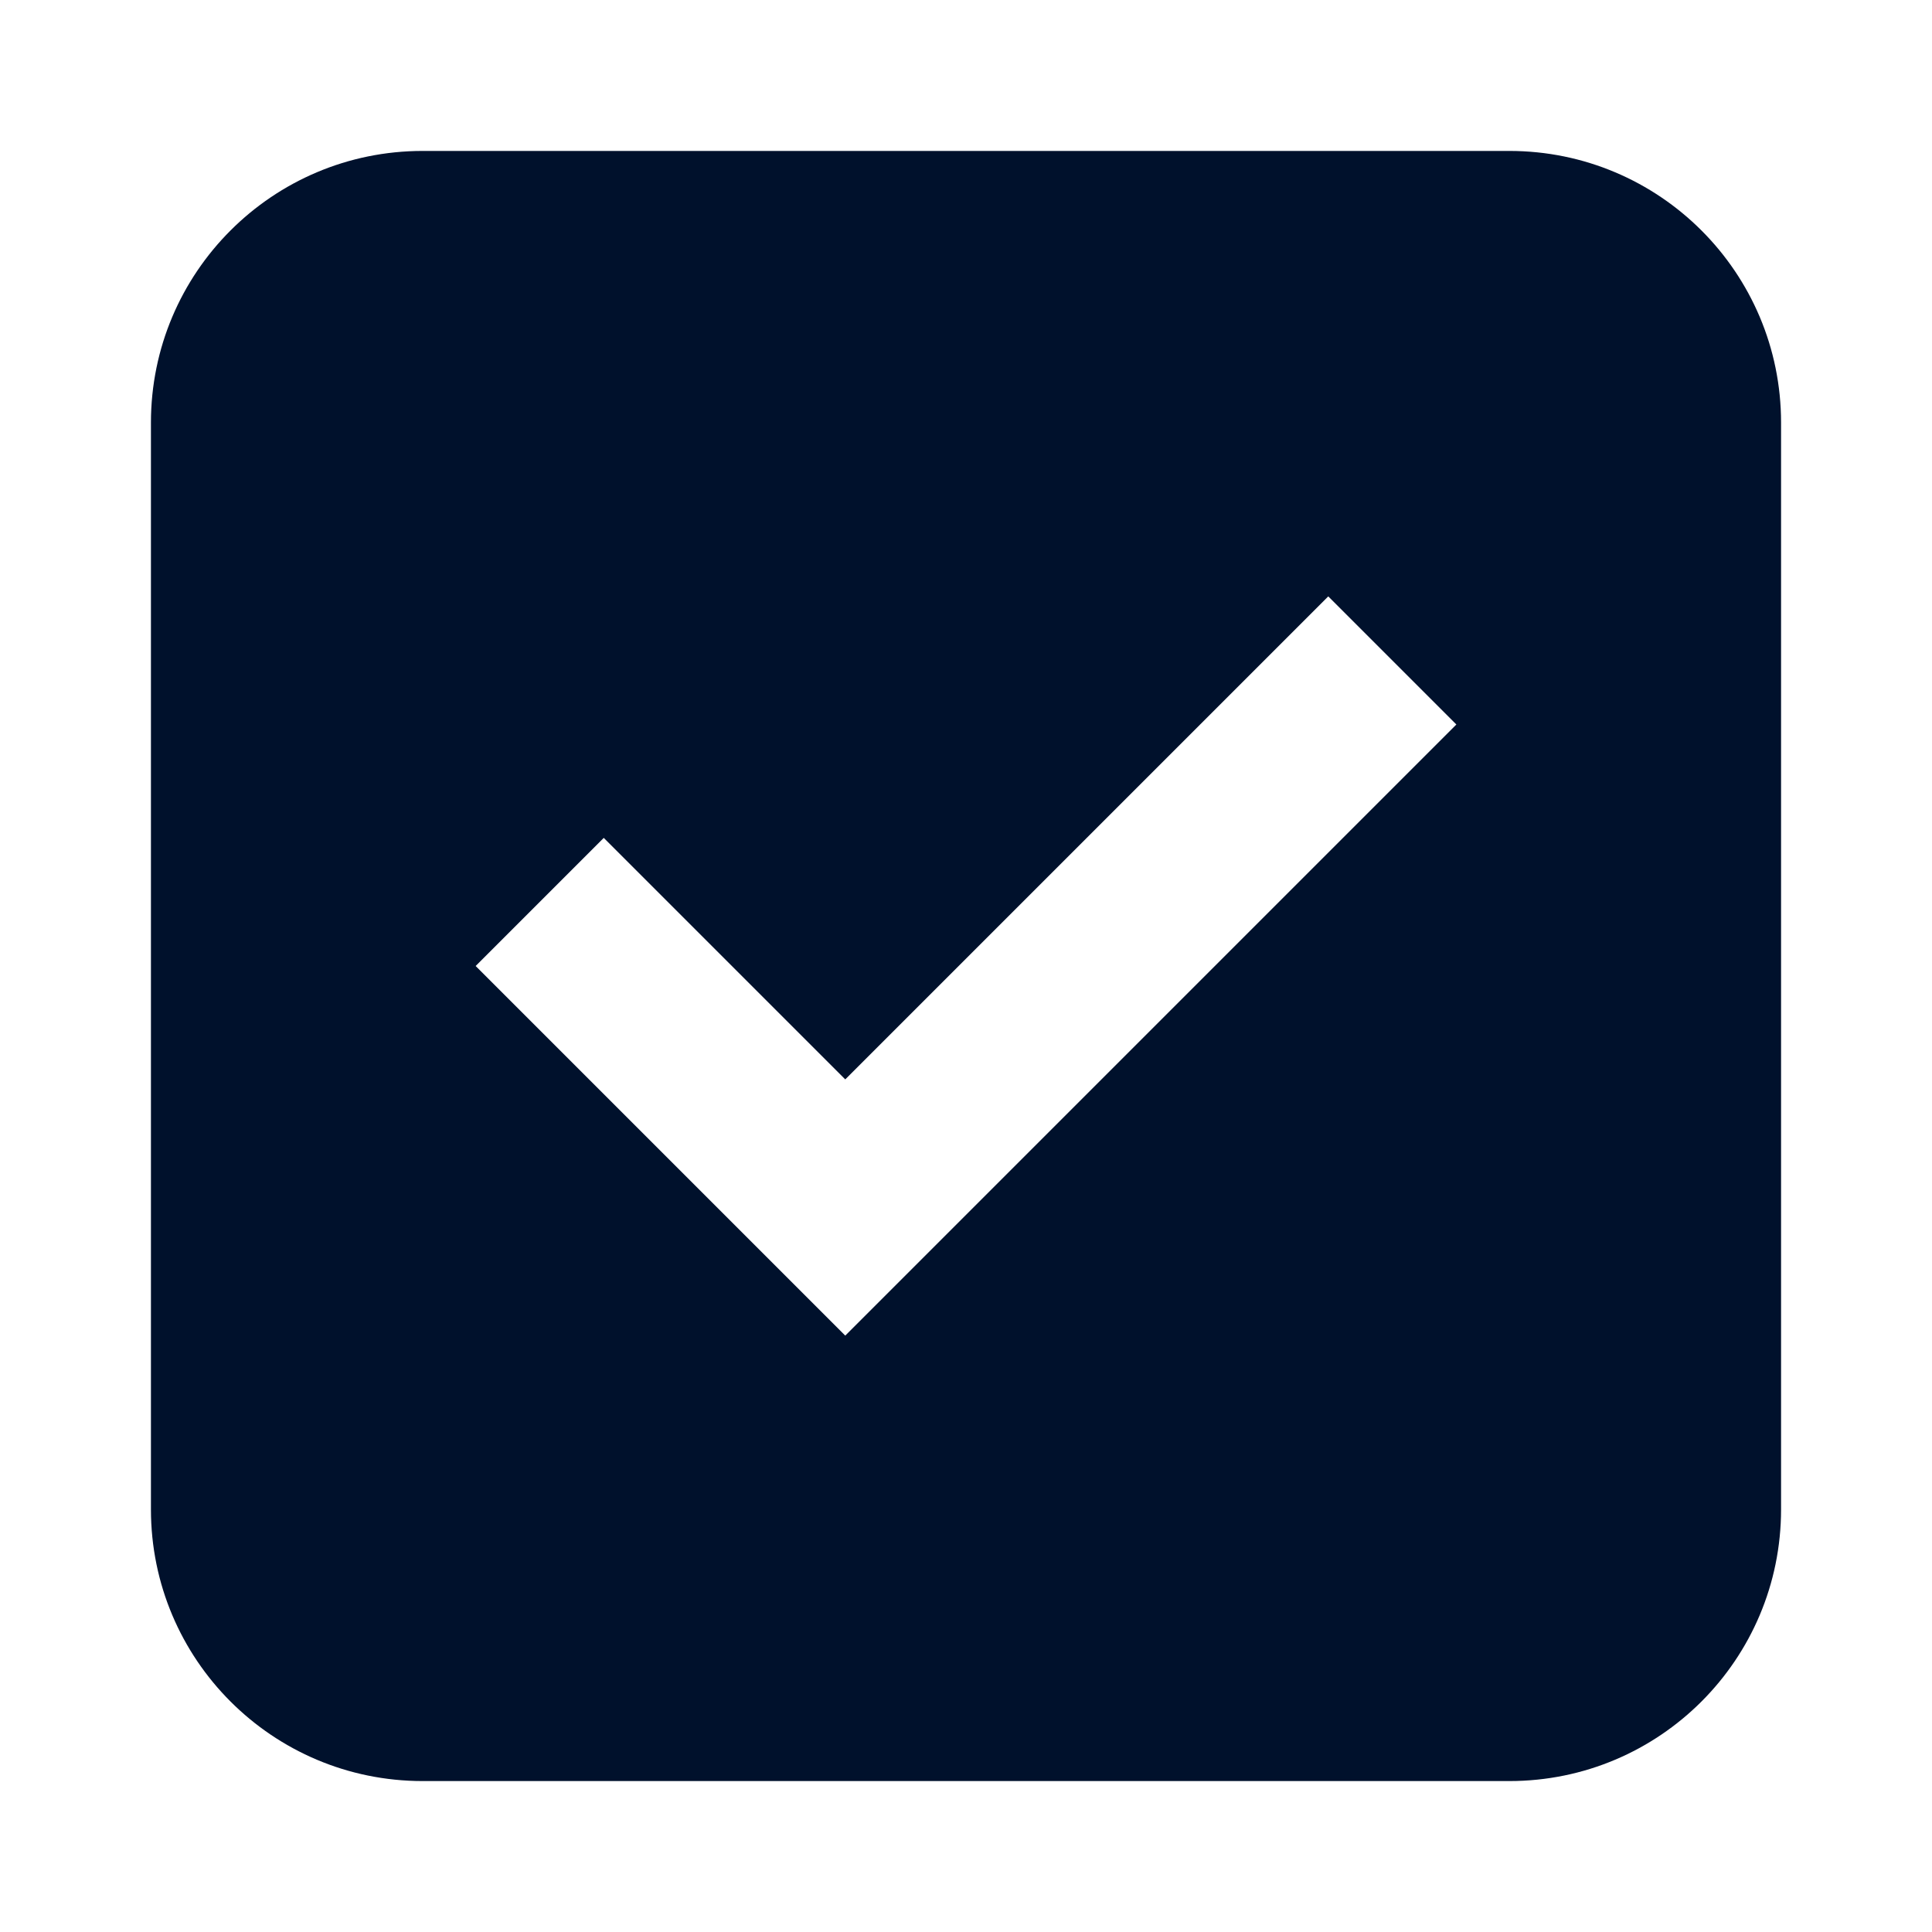
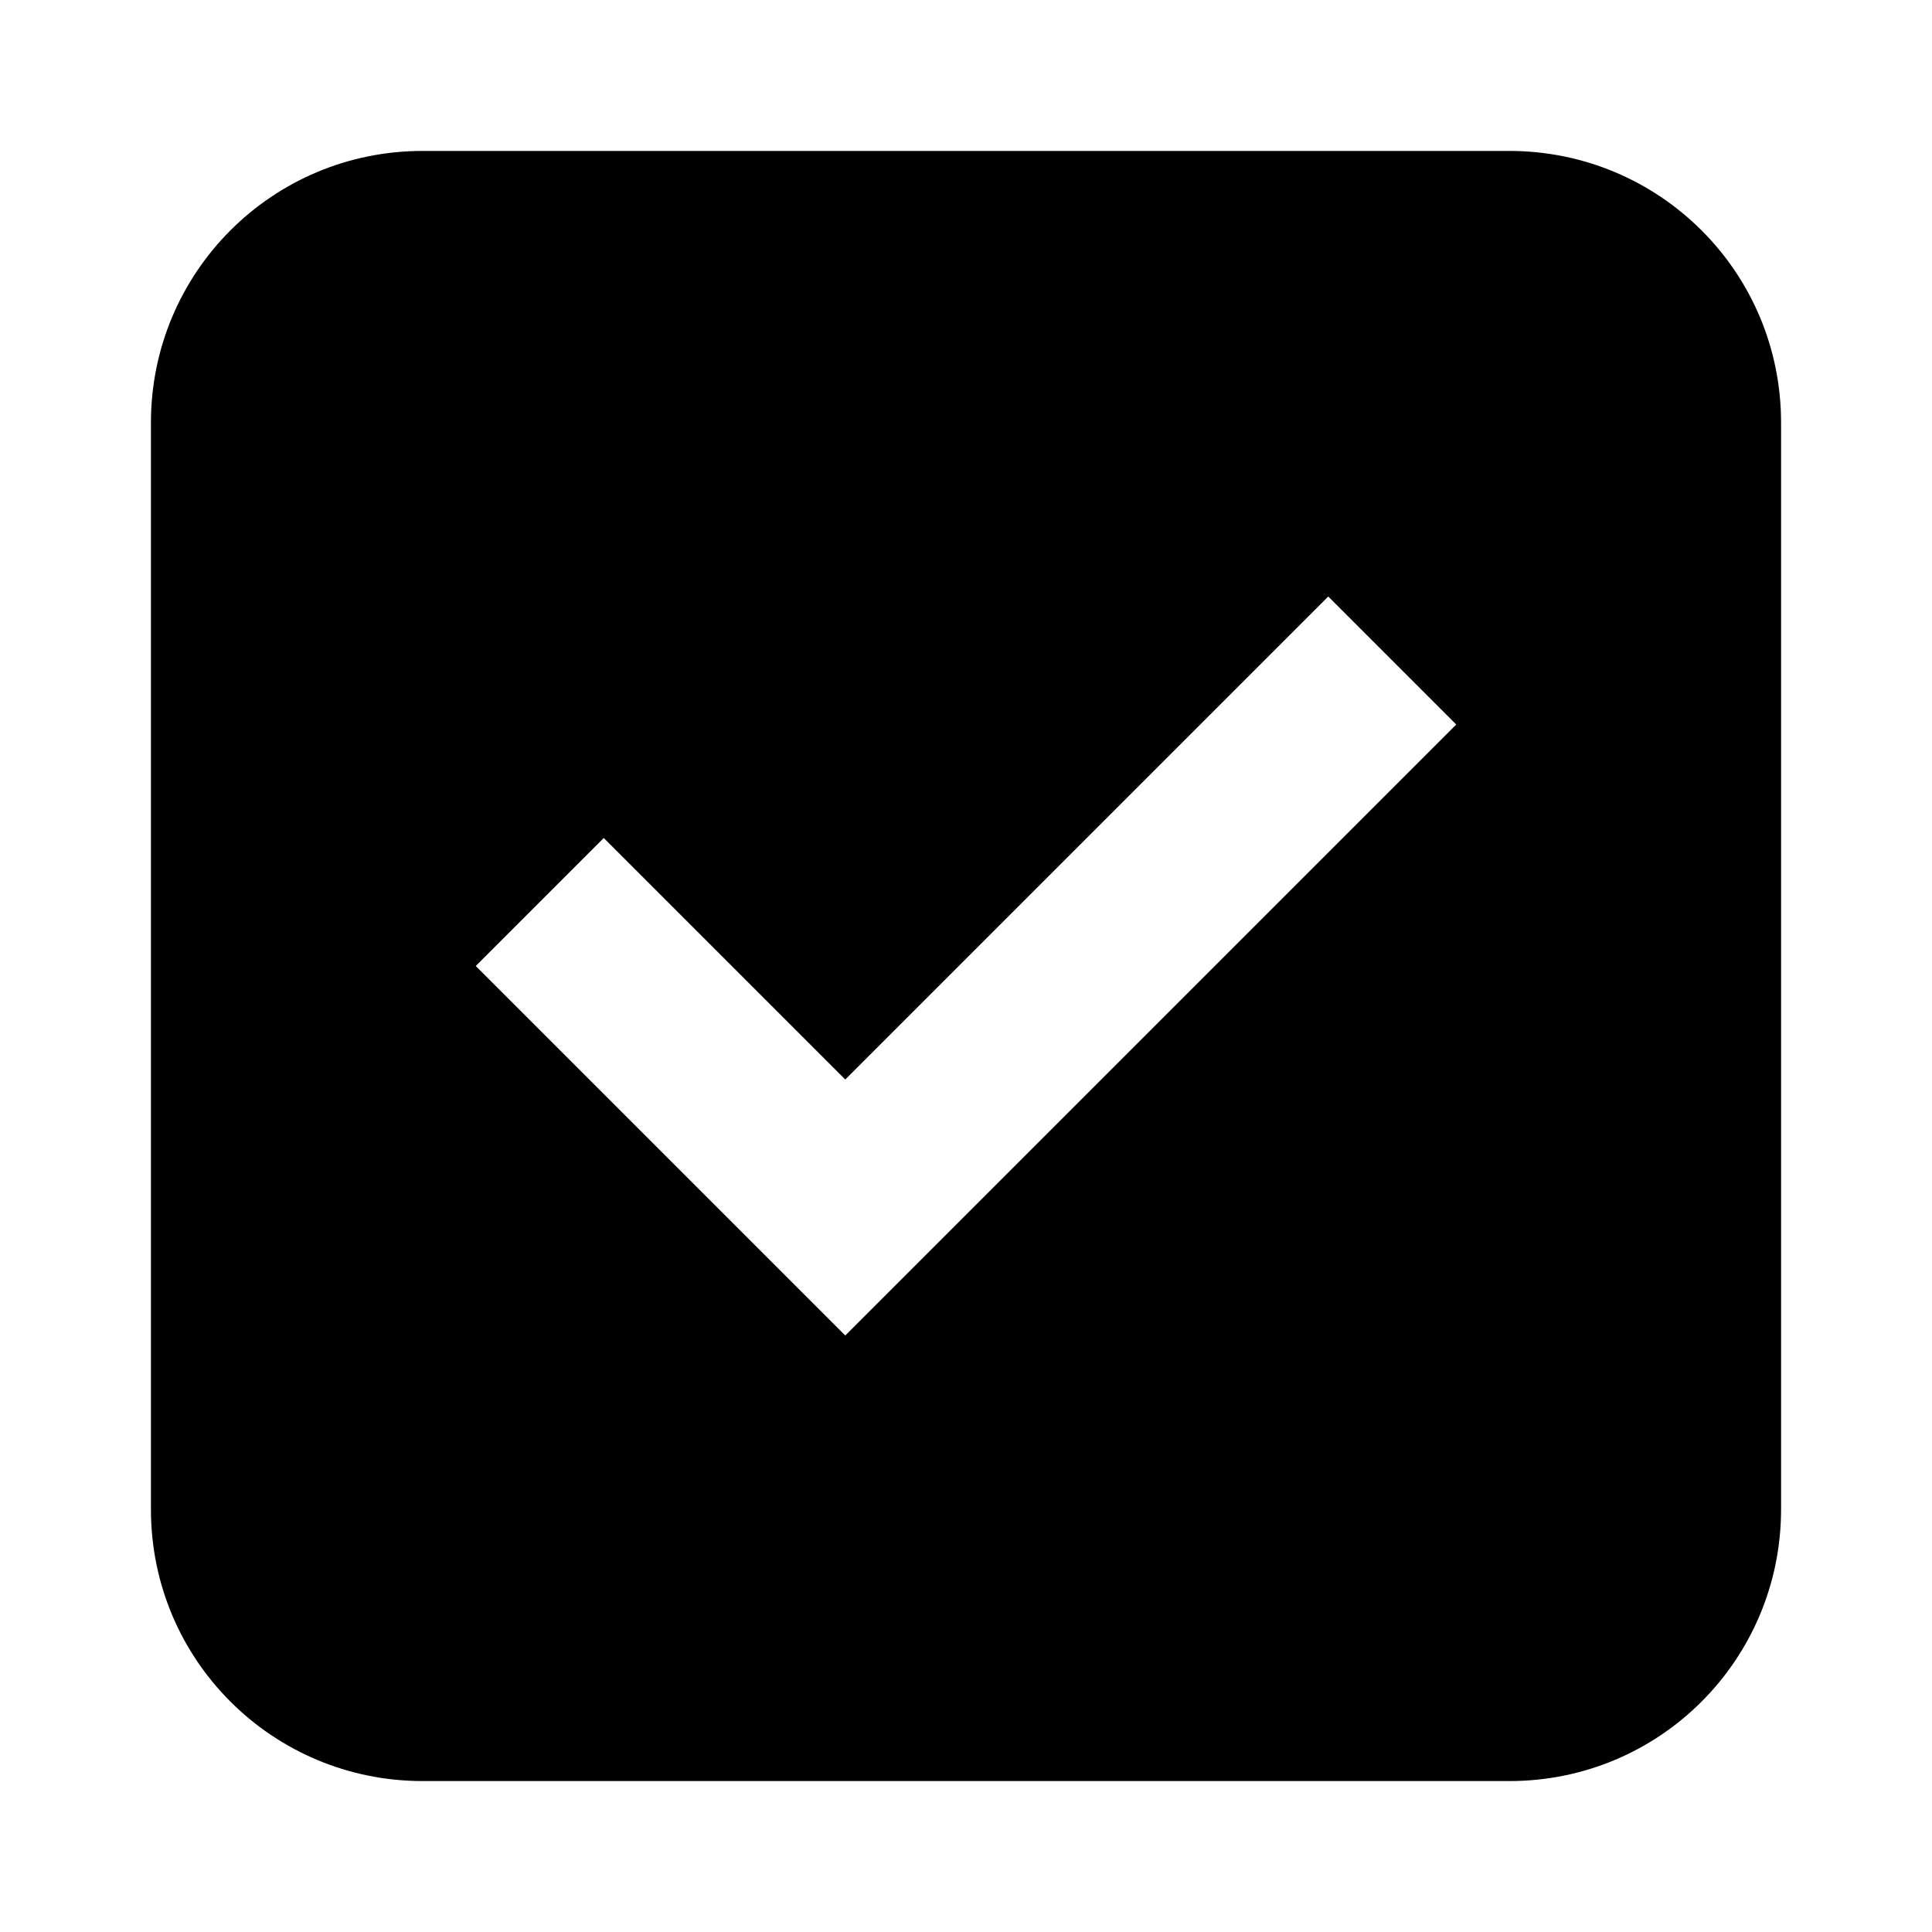
- <svg xmlns="http://www.w3.org/2000/svg" width="16" height="16" fill="none">
-   <path fill="#00112C" d="M1.25 3.5C1.25 2.257 2.257 1.25 3.5 1.25H12.5C13.743 1.25 14.75 2.257 14.75 3.5V12.5C14.75 13.743 13.743 14.75 12.5 14.75H3.5C2.257 14.75 1.25 13.743 1.25 12.5V3.5ZM12.061 6L11 4.939L7 8.939L5 6.939L3.939 8L7 11.061L12.061 6Z" />
+ <svg xmlns="http://www.w3.org/2000/svg" fill="none" viewBox="0 0 16 16">
+   <path fill="currentColor" d="M1.25 3.5c0-1.24 1-2.25 2.25-2.25h9c1.24 0 2.25 1 2.25 2.25v9c0 1.24-1 2.25-2.25 2.25h-9c-1.24 0-2.25-1-2.25-2.25zM12.06 6 11 4.94l-4 4-2-2L3.94 8 7 11.06z" />
</svg>
